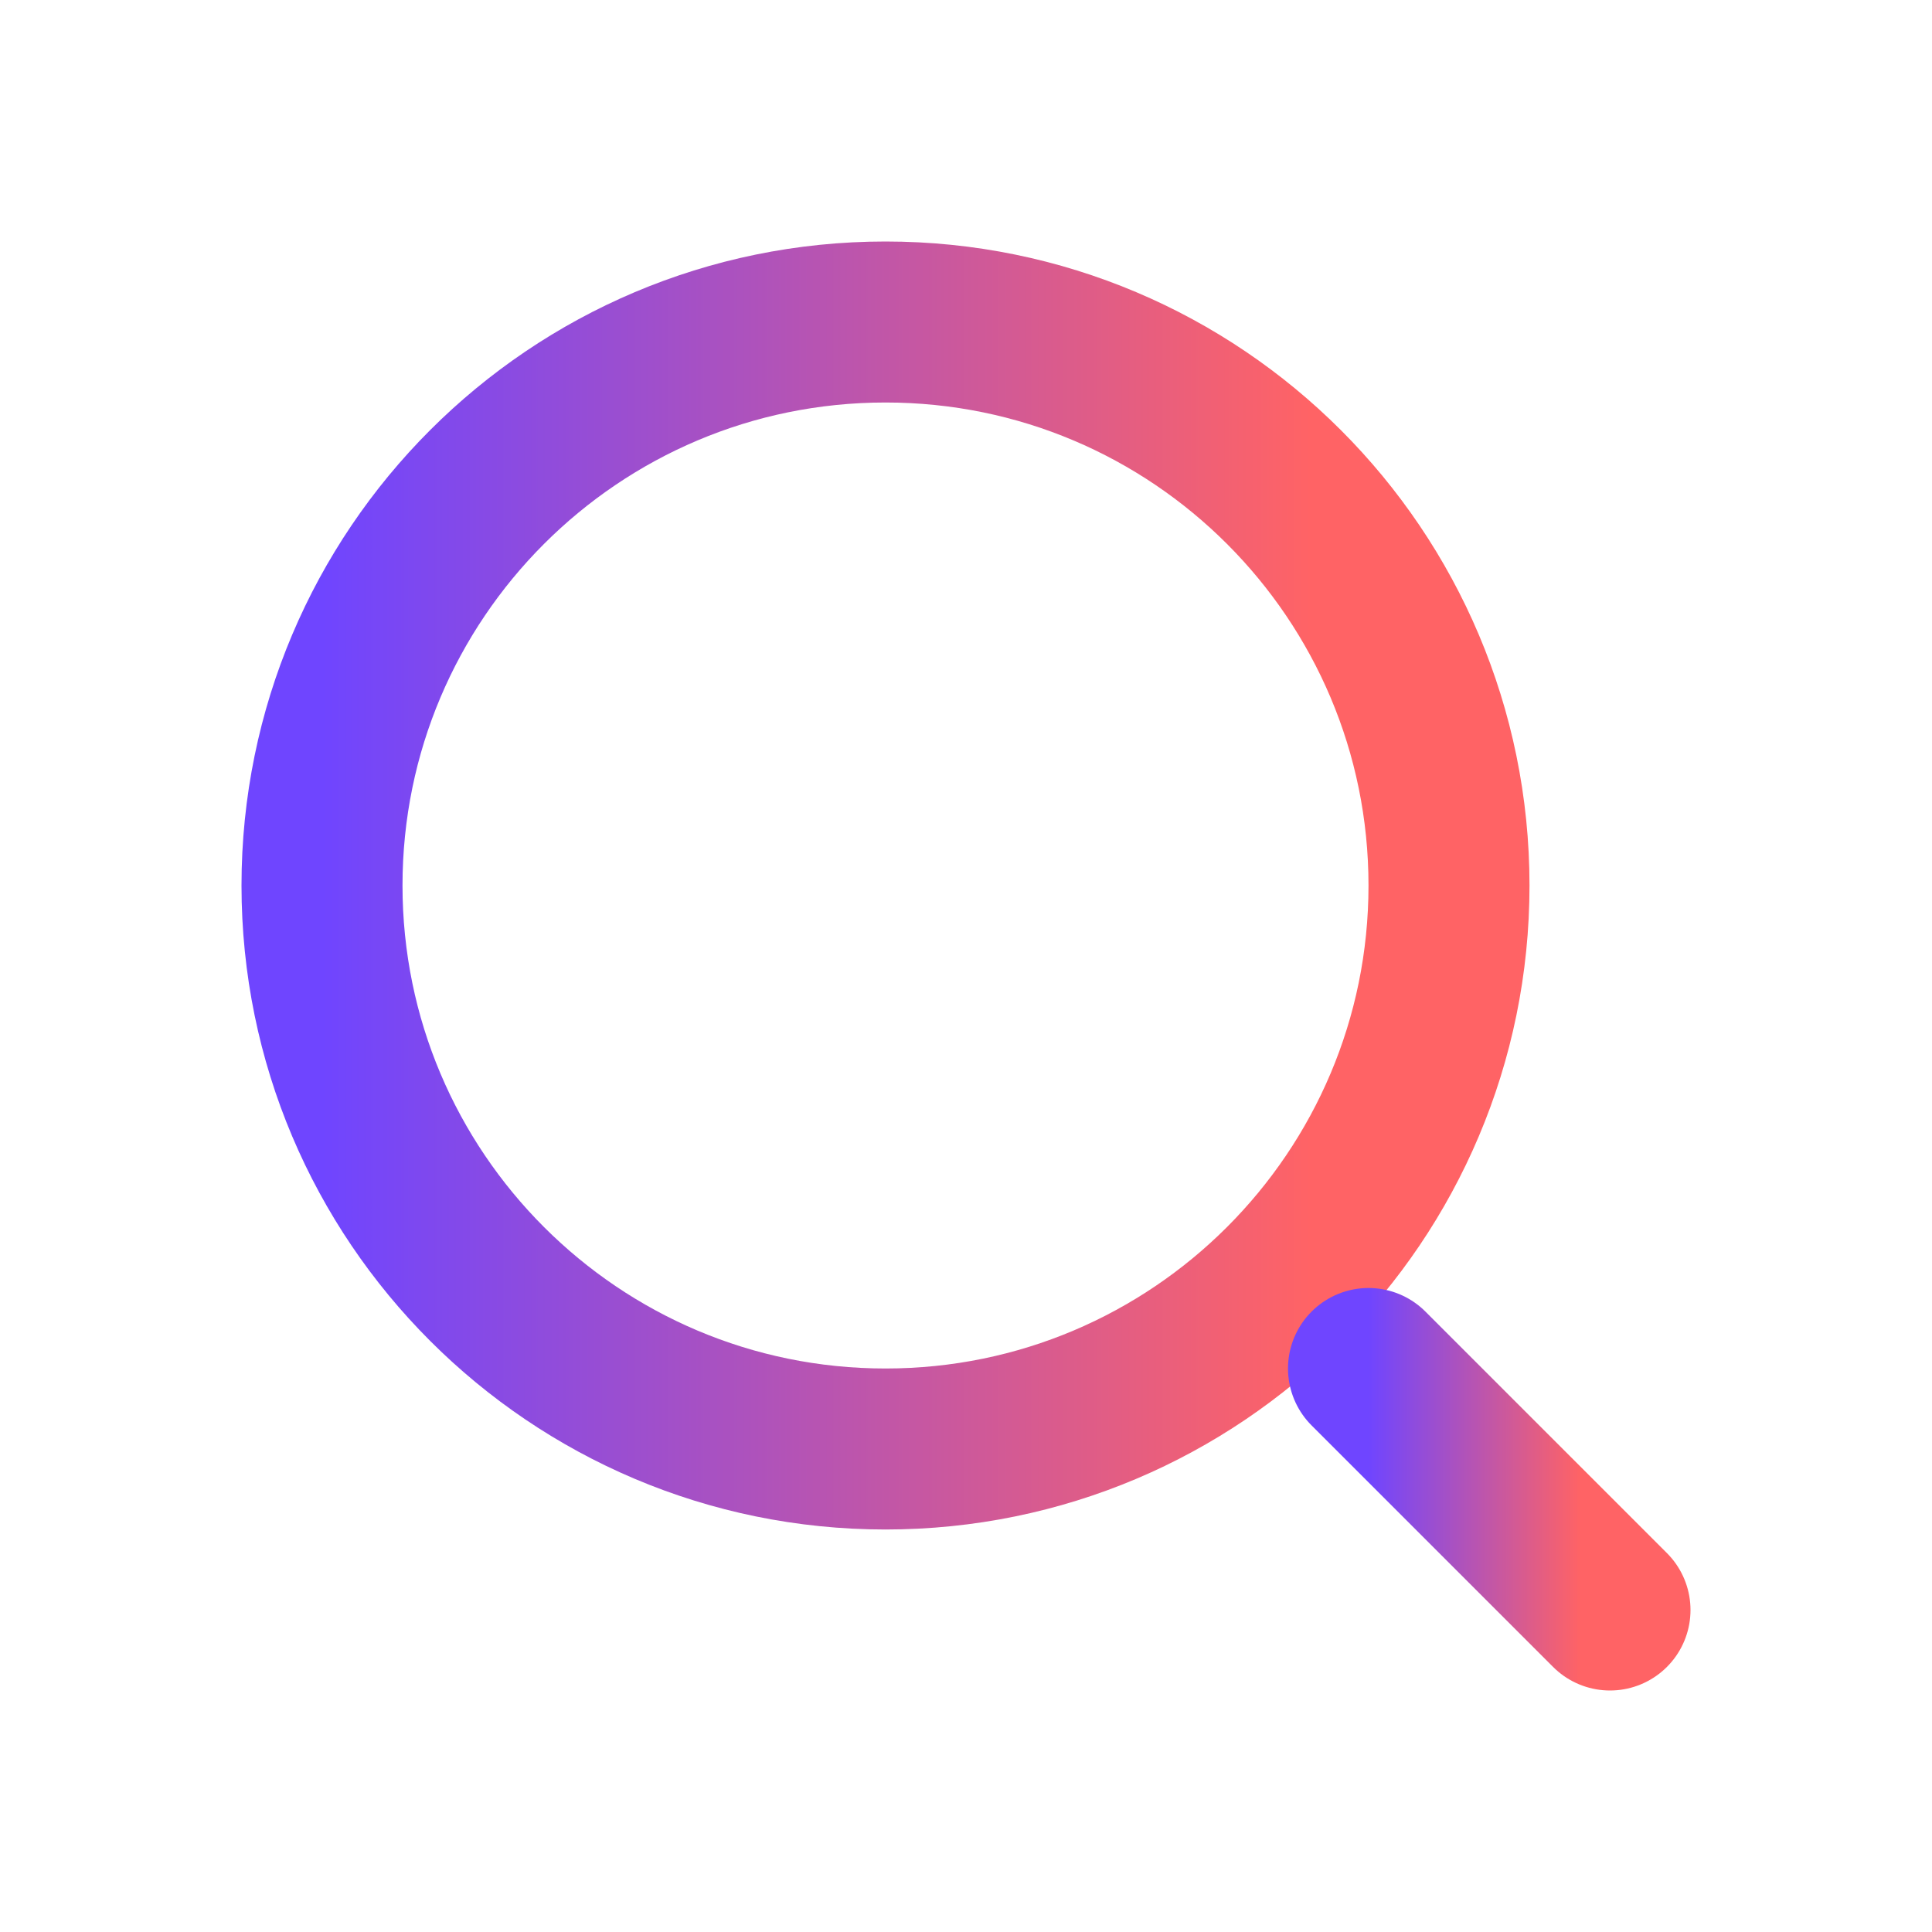
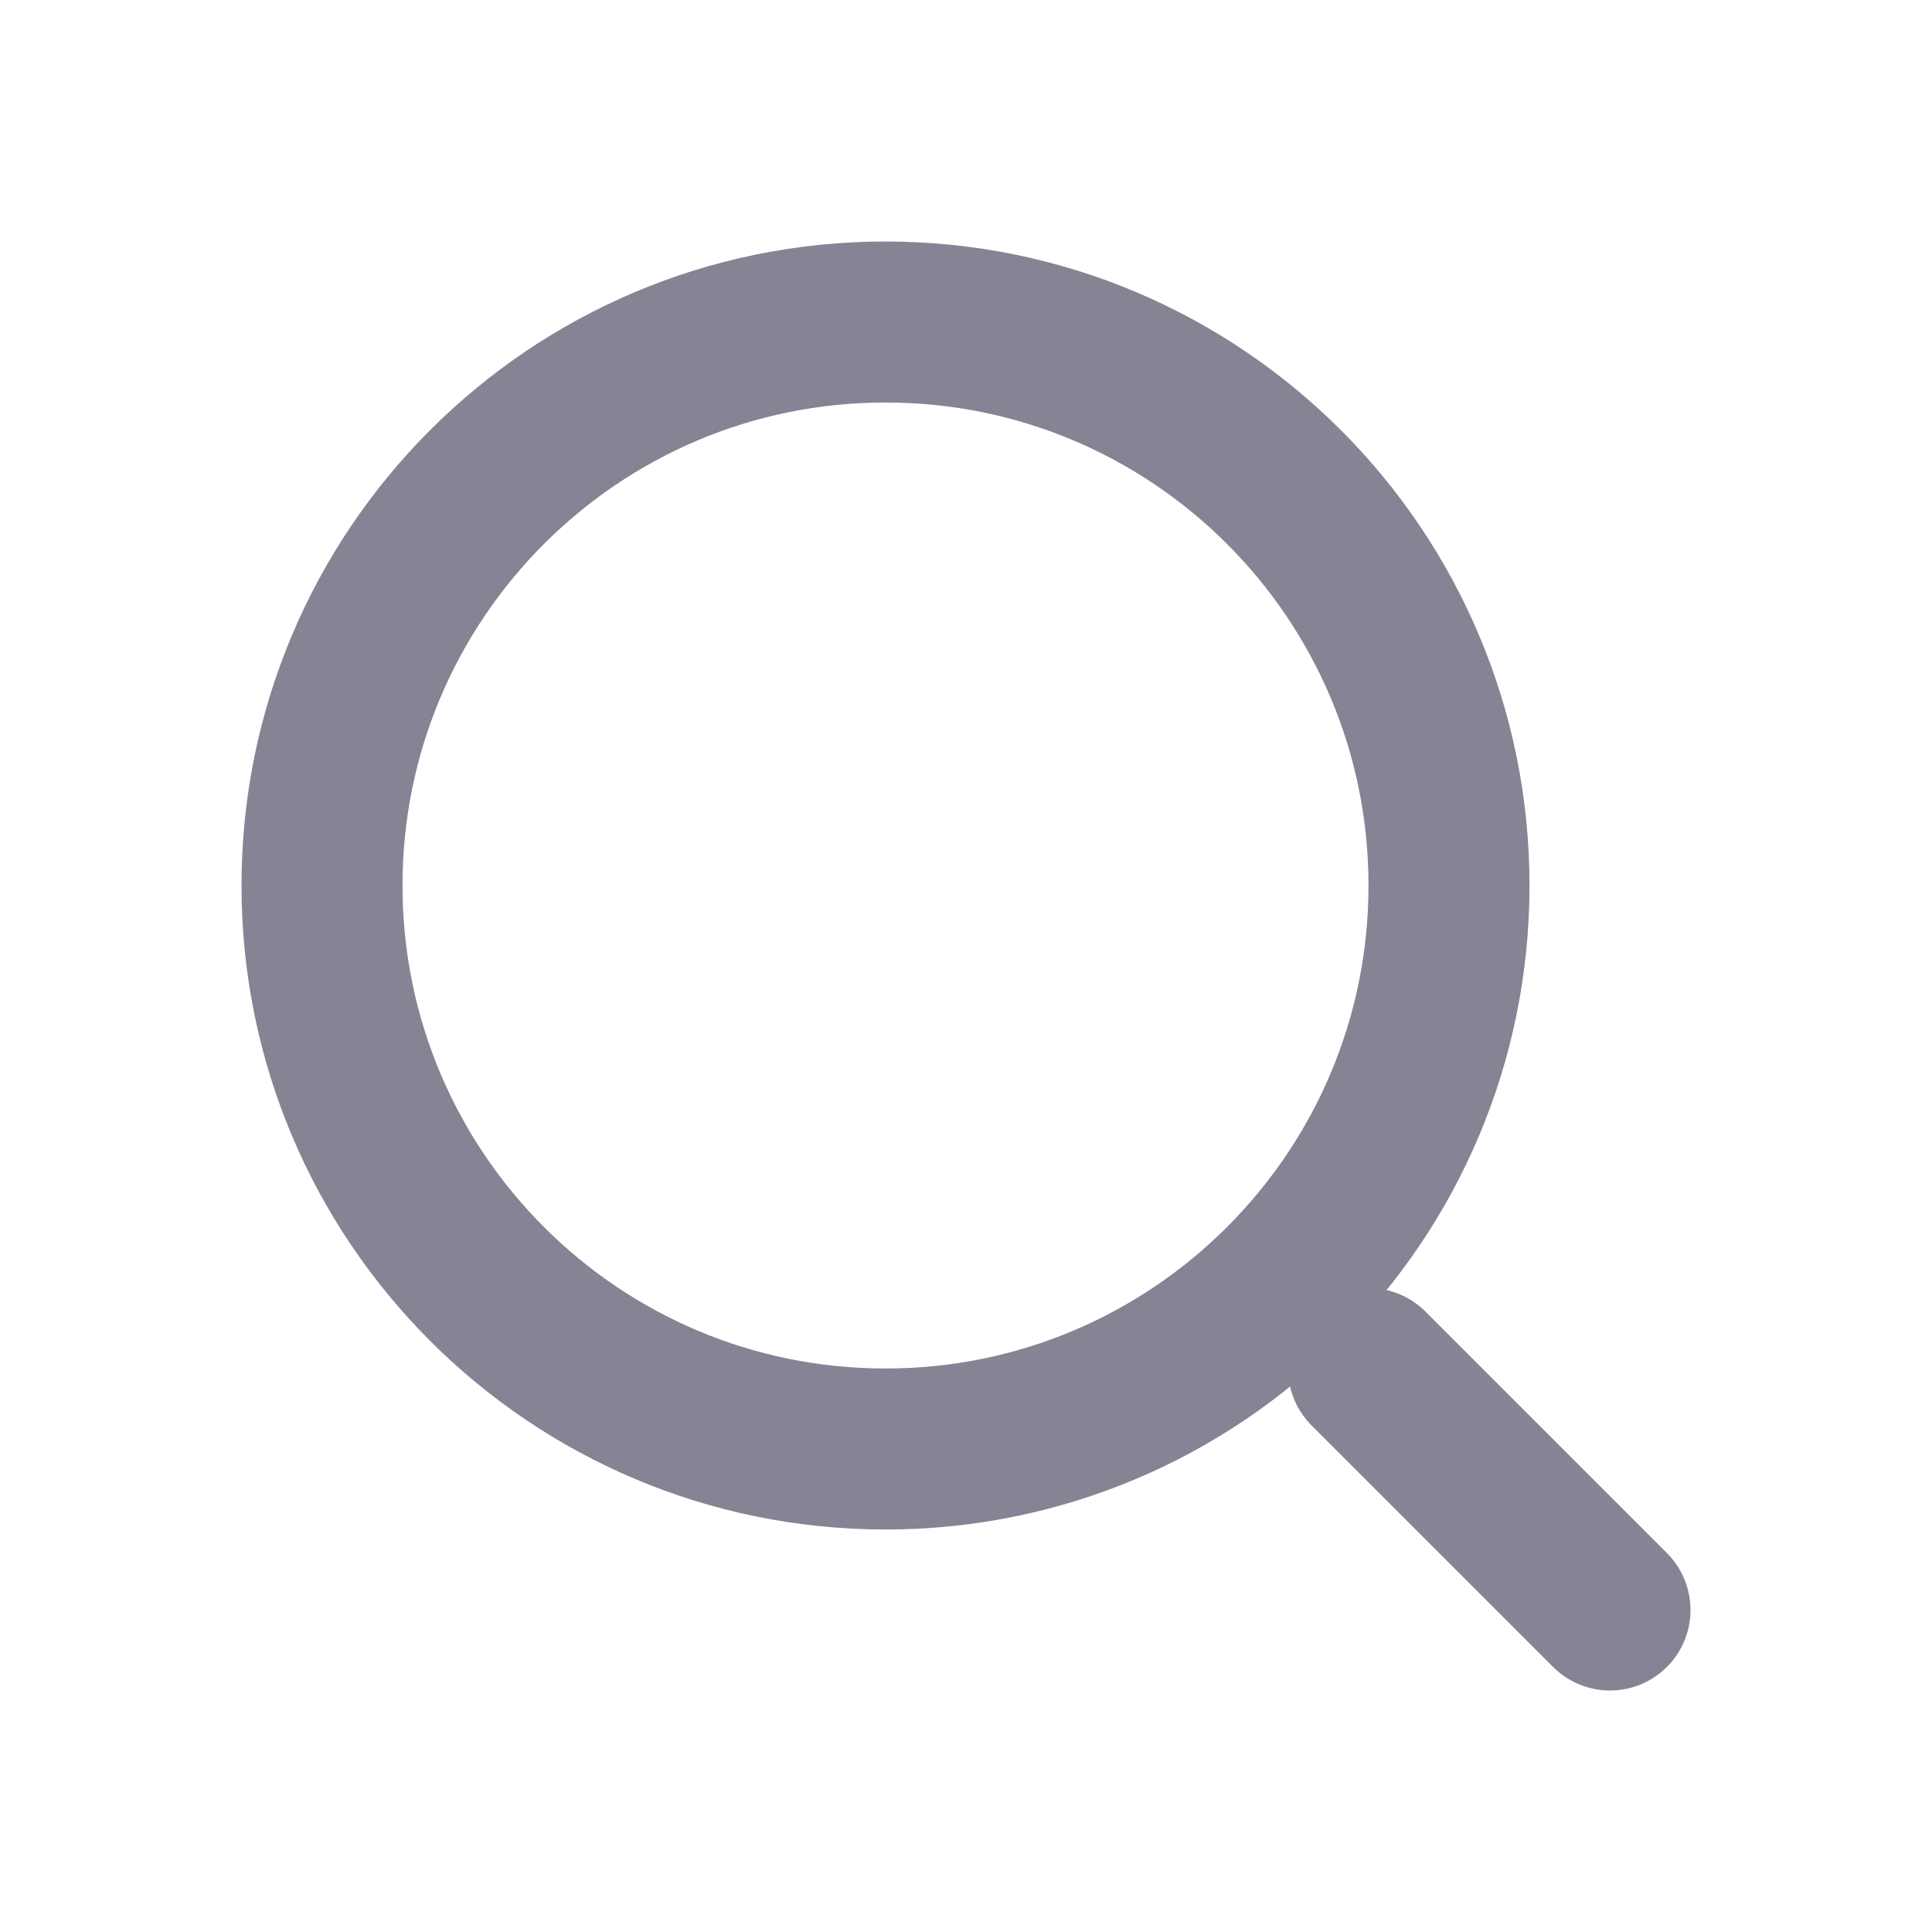
<svg xmlns="http://www.w3.org/2000/svg" width="24" height="24" viewBox="0 0 24 24" fill="none">
-   <circle cx="11" cy="11" r="7" stroke="url(#paint0_linear)" stroke-width="2" />
-   <path d="M20 20L17 17" stroke="url(#paint1_linear)" stroke-width="2" stroke-linecap="round" />
-   <defs>
-     <linearGradient id="paint0_linear" x1="4" y1="11" x2="16.283" y2="11" gradientUnits="userSpaceOnUse">
-       <stop stop-color="#6F45FF" />
-       <stop offset="1" stop-color="#FF6365" />
-     </linearGradient>
-     <linearGradient id="paint1_linear" x1="17" y1="18.5" x2="19.632" y2="18.5" gradientUnits="userSpaceOnUse">
-       <stop stop-color="#6F45FF" />
-       <stop offset="1" stop-color="#FF6365" />
-     </linearGradient>
-   </defs>
+   <circle cx="11" cy="11" r="7" stroke="#848494" stroke-width="2" />
+   <path d="M20 20L17 17" stroke="#848494" stroke-width="2" stroke-linecap="round" />
</svg>
